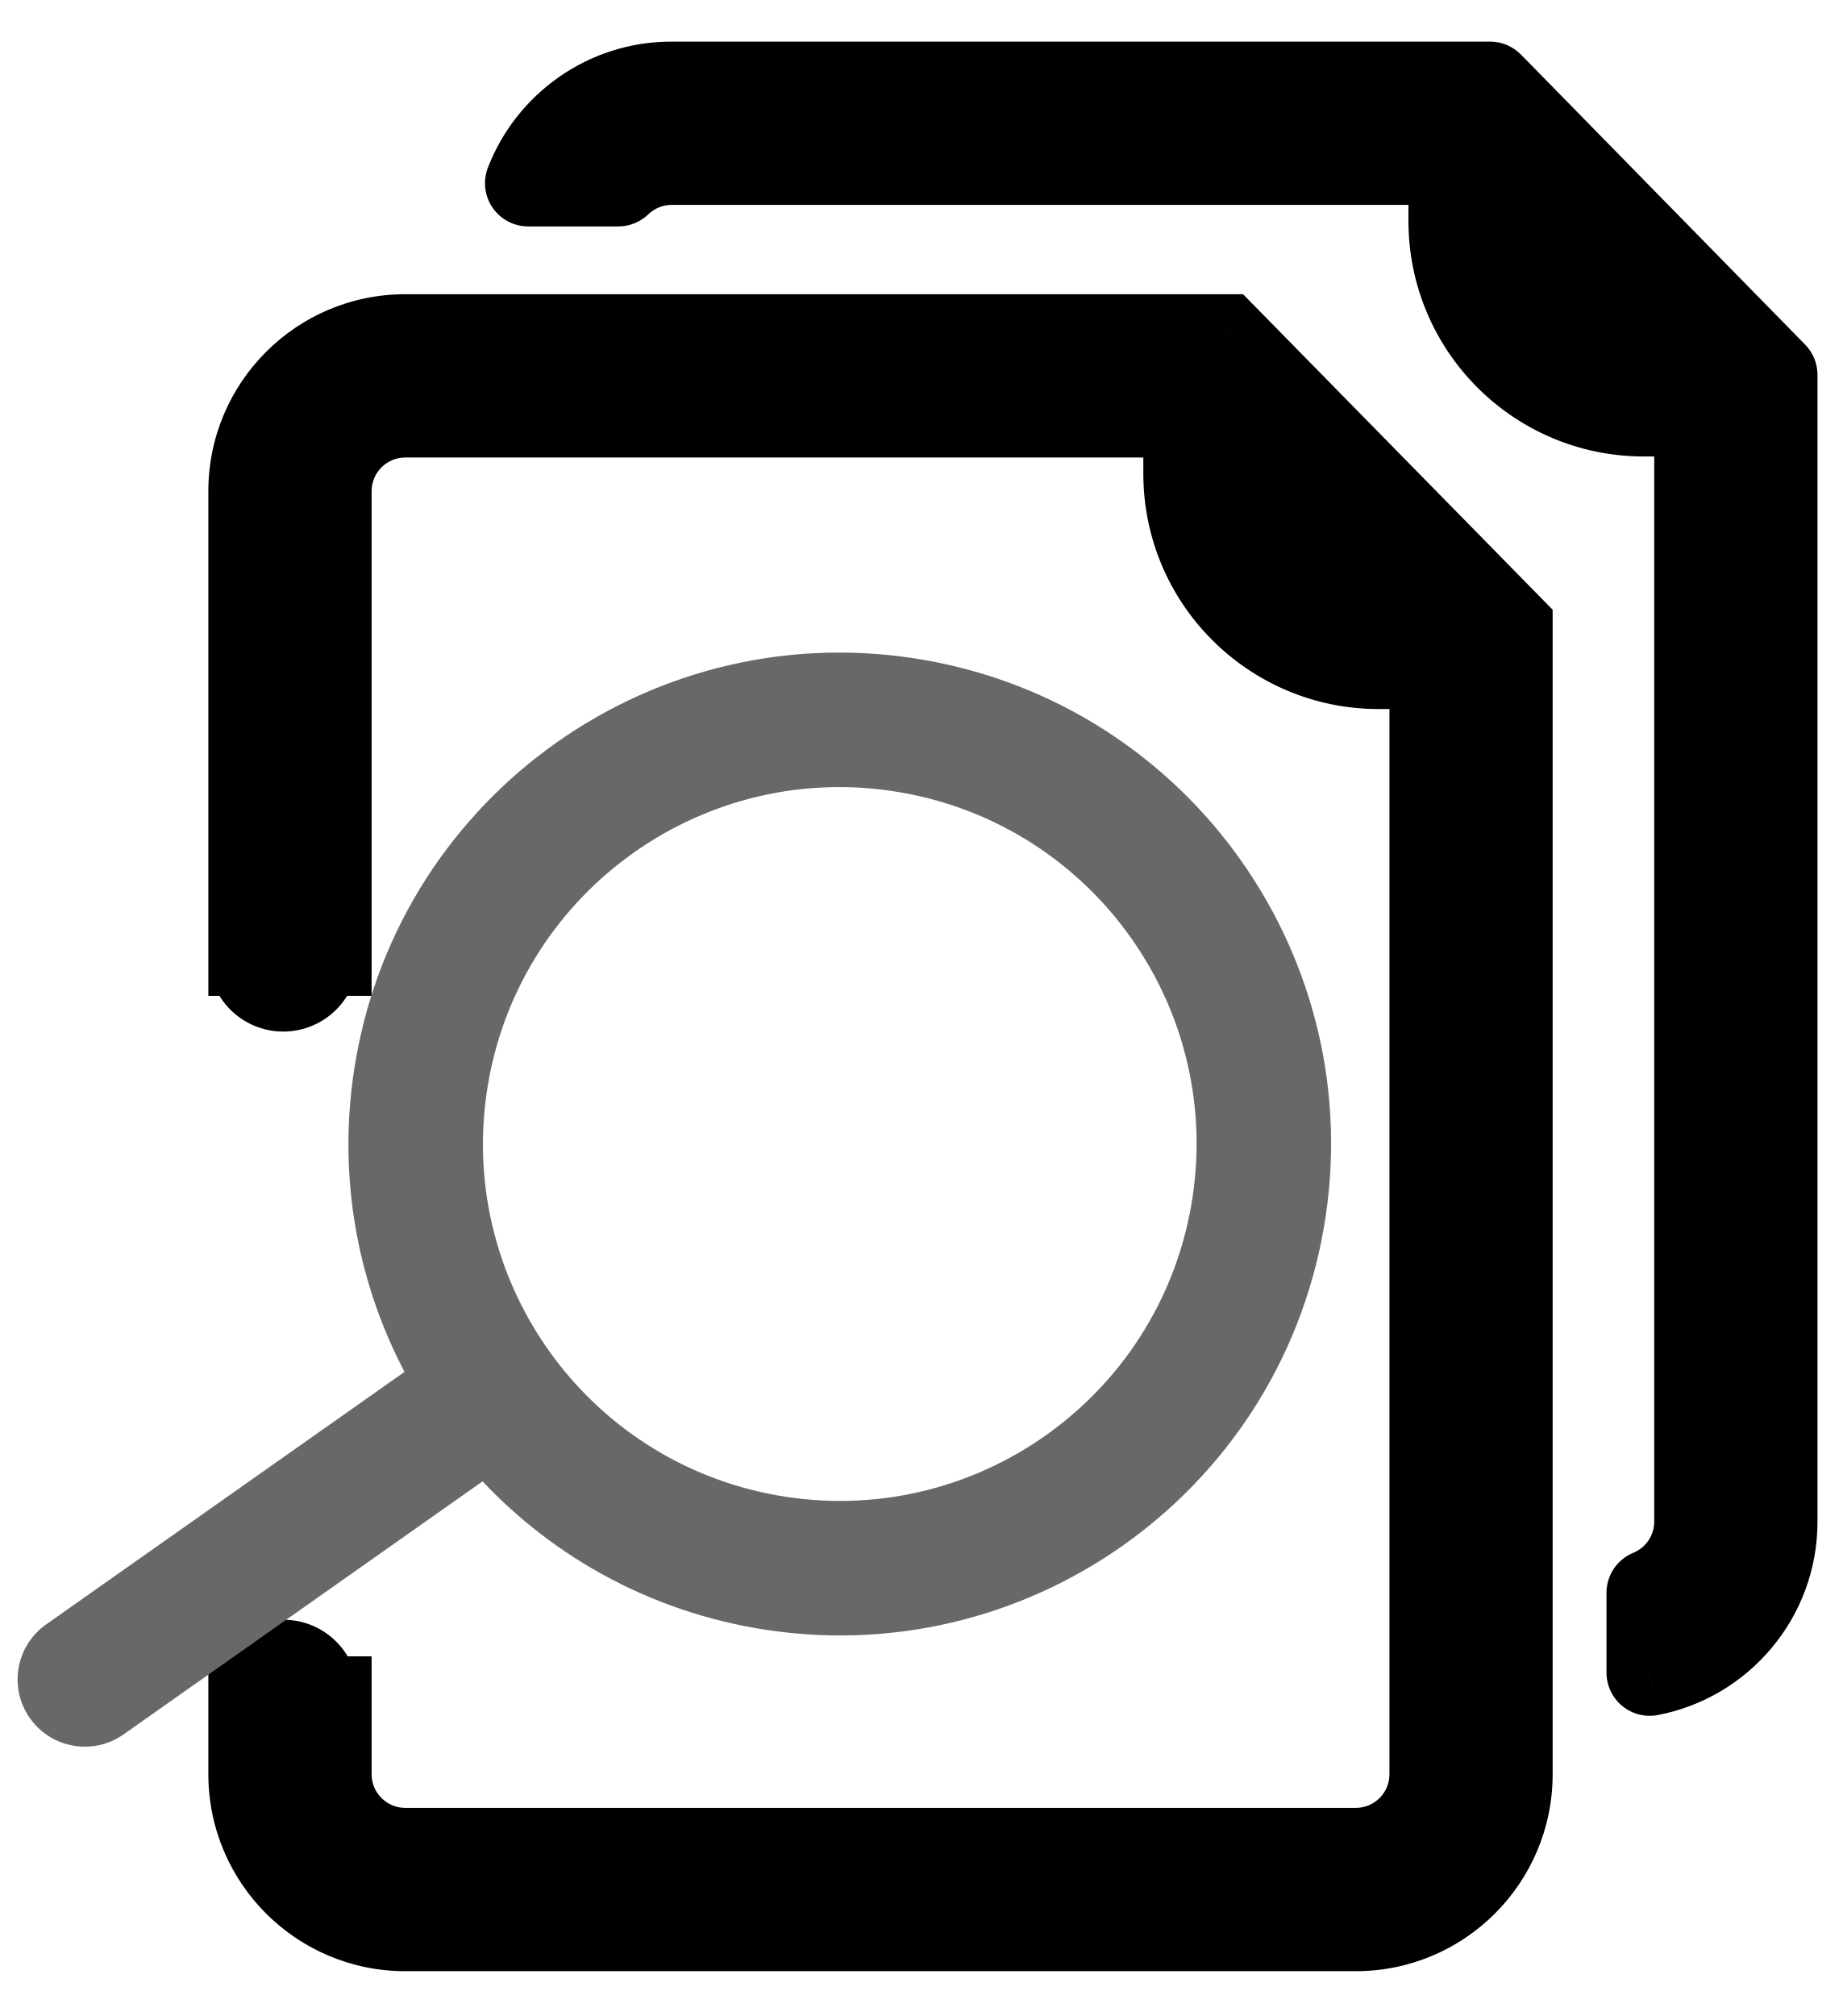
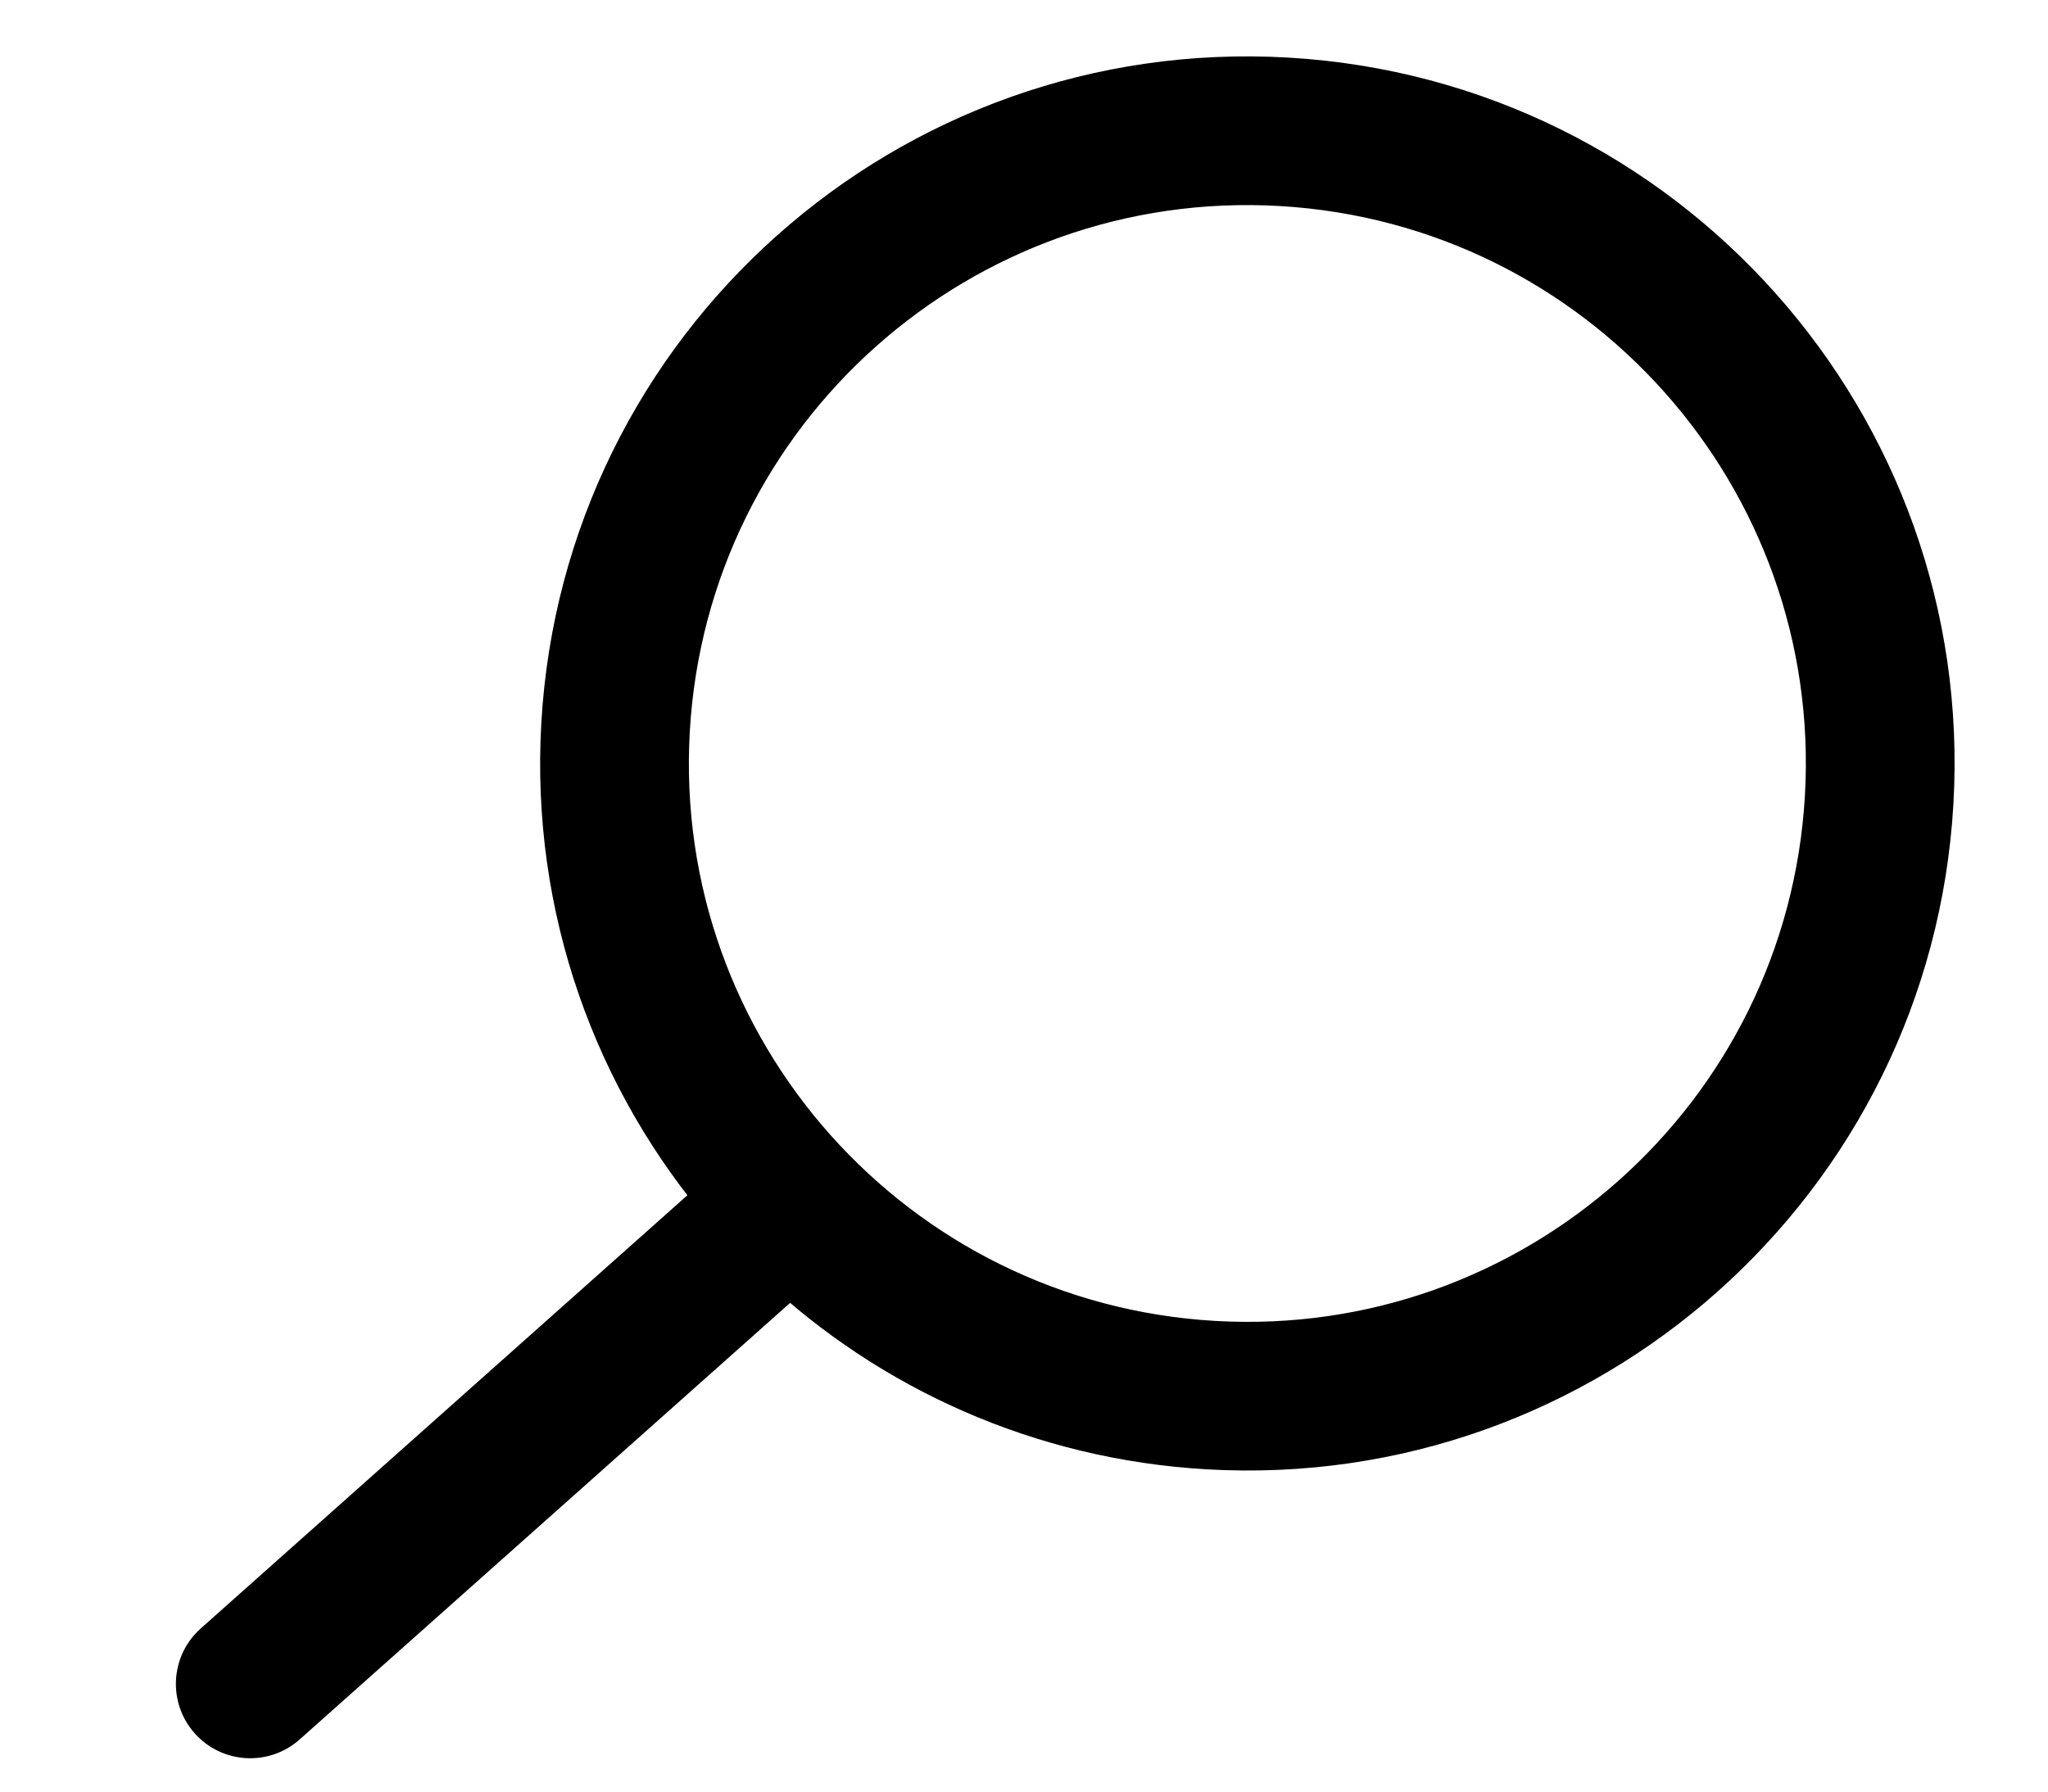
- <svg xmlns="http://www.w3.org/2000/svg" width="32" height="35" viewBox="0 0 32 35" fill="none">
-   <path fill-rule="evenodd" clip-rule="evenodd" d="M20.604 7.193H7.038C6.301 7.193 5.703 7.791 5.703 8.528V16.539H5.465C5.468 16.562 5.47 16.585 5.47 16.608C5.47 16.913 5.223 17.159 4.919 17.159C4.615 17.159 4.368 16.913 4.368 16.608C4.368 16.585 4.37 16.562 4.372 16.539H4.368V8.528C4.368 7.054 5.564 5.858 7.038 5.858H20.604H21.271L21.939 6.538L25.557 10.225L26.212 10.893V11.56V30.802C26.212 32.277 25.017 33.472 23.543 33.472H7.038C5.564 33.472 4.368 32.277 4.368 30.802V29.506H4.375C4.37 29.479 4.368 29.45 4.368 29.421C4.368 29.116 4.615 28.87 4.919 28.87C5.223 28.87 5.47 29.116 5.47 29.421C5.47 29.45 5.467 29.479 5.463 29.506H5.703V30.802C5.703 31.54 6.301 32.138 7.038 32.138H23.543C24.28 32.138 24.878 31.54 24.878 30.802V11.56H23.942C22.098 11.56 20.604 10.066 20.604 8.223V7.193ZM21.953 8.458L23.669 10.207C22.769 10.085 22.059 9.364 21.953 8.458Z" fill="black" />
-   <path d="M20.604 7.193H21.354V6.443H20.604V7.193ZM5.703 16.539V17.289H6.453V16.539H5.703ZM5.465 16.539V15.789H4.615L4.721 16.633L5.465 16.539ZM4.372 16.539L5.117 16.633L5.223 15.789H4.372V16.539ZM4.368 16.539H3.618V17.289H4.368V16.539ZM21.271 5.858L21.807 5.333L21.586 5.108H21.271V5.858ZM21.939 6.538L21.404 7.064L21.939 6.538ZM25.557 10.225L26.093 9.7L26.093 9.7L25.557 10.225ZM26.212 10.893H26.962V10.586L26.748 10.368L26.212 10.893ZM4.368 29.506V28.756H3.618V29.506H4.368ZM4.375 29.506V30.256H5.251L5.116 29.39L4.375 29.506ZM5.463 29.506L4.722 29.39L4.587 30.256H5.463V29.506ZM5.703 29.506H6.453V28.756H5.703V29.506ZM24.878 11.56H25.628V10.81H24.878V11.56ZM21.953 8.458L22.488 7.933L20.953 6.369L21.208 8.546L21.953 8.458ZM23.669 10.207L23.568 10.95L25.739 11.246L24.204 9.682L23.669 10.207ZM7.038 7.943H20.604V6.443H7.038V7.943ZM6.453 8.528C6.453 8.205 6.715 7.943 7.038 7.943V6.443C5.887 6.443 4.953 7.377 4.953 8.528H6.453ZM6.453 16.539V8.528H4.953V16.539H6.453ZM5.465 17.289H5.703V15.789H5.465V17.289ZM6.22 16.608C6.22 16.554 6.216 16.499 6.21 16.445L4.721 16.633C4.72 16.624 4.72 16.616 4.72 16.608H6.22ZM4.919 17.909C5.637 17.909 6.22 17.327 6.22 16.608H4.72C4.72 16.498 4.809 16.409 4.919 16.409V17.909ZM3.618 16.608C3.618 17.327 4.201 17.909 4.919 17.909V16.409C5.029 16.409 5.118 16.498 5.118 16.608H3.618ZM3.628 16.445C3.622 16.499 3.618 16.554 3.618 16.608H5.118C5.118 16.616 5.118 16.624 5.117 16.633L3.628 16.445ZM4.368 17.289H4.372V15.789H4.368V17.289ZM3.618 8.528V16.539H5.118V8.528H3.618ZM7.038 5.108C5.149 5.108 3.618 6.639 3.618 8.528H5.118C5.118 7.468 5.978 6.608 7.038 6.608V5.108ZM20.604 5.108H7.038V6.608H20.604V5.108ZM21.271 5.108H20.604V6.608H21.271V5.108ZM22.474 6.013L21.807 5.333L20.736 6.384L21.404 7.064L22.474 6.013ZM26.093 9.7L22.474 6.013L21.404 7.064L25.022 10.751L26.093 9.7ZM26.748 10.368L26.093 9.7L25.022 10.751L25.677 11.418L26.748 10.368ZM26.962 11.56V10.893H25.462V11.56H26.962ZM26.962 30.802V11.56H25.462V30.802H26.962ZM23.543 34.222C25.431 34.222 26.962 32.691 26.962 30.802H25.462C25.462 31.863 24.603 32.722 23.543 32.722V34.222ZM7.038 34.222H23.543V32.722H7.038V34.222ZM3.618 30.802C3.618 32.691 5.149 34.222 7.038 34.222V32.722C5.978 32.722 5.118 31.863 5.118 30.802H3.618ZM3.618 29.506V30.802H5.118V29.506H3.618ZM4.375 28.756H4.368V30.256H4.375V28.756ZM3.618 29.421C3.618 29.489 3.623 29.556 3.634 29.622L5.116 29.39C5.117 29.401 5.118 29.411 5.118 29.421H3.618ZM4.919 28.12C4.201 28.12 3.618 28.702 3.618 29.421H5.118C5.118 29.531 5.029 29.62 4.919 29.62V28.12ZM6.22 29.421C6.22 28.702 5.637 28.12 4.919 28.12V29.62C4.809 29.62 4.72 29.531 4.72 29.421H6.22ZM6.204 29.622C6.214 29.556 6.22 29.489 6.22 29.421H4.72C4.72 29.411 4.721 29.401 4.722 29.39L6.204 29.622ZM5.703 28.756H5.463V30.256H5.703V28.756ZM6.453 30.802V29.506H4.953V30.802H6.453ZM7.038 31.387C6.715 31.387 6.453 31.126 6.453 30.802H4.953C4.953 31.954 5.887 32.888 7.038 32.888V31.387ZM23.543 31.387H7.038V32.888H23.543V31.387ZM24.128 30.802C24.128 31.126 23.866 31.387 23.543 31.387V32.888C24.694 32.888 25.628 31.954 25.628 30.802H24.128ZM24.128 11.56V30.802H25.628V11.56H24.128ZM23.942 12.31H24.878V10.81H23.942V12.31ZM19.854 8.223C19.854 10.48 21.684 12.31 23.942 12.31V10.81C22.512 10.81 21.354 9.652 21.354 8.223H19.854ZM19.854 7.193V8.223H21.354V7.193H19.854ZM21.417 8.984L23.134 10.732L24.204 9.682L22.488 7.933L21.417 8.984ZM23.77 9.464C23.208 9.387 22.764 8.936 22.698 8.371L21.208 8.546C21.354 9.791 22.329 10.781 23.568 10.95L23.77 9.464Z" fill="black" />
-   <path fill-rule="evenodd" clip-rule="evenodd" d="M11.664 2.807H25.208V3.837C25.208 5.68 26.703 7.175 28.546 7.175H29.476V26.417C29.476 26.975 29.133 27.453 28.647 27.652V29.039C29.88 28.802 30.811 27.718 30.811 26.417V7.175V6.507L30.156 5.84L26.543 2.153L25.876 1.472H25.208H11.664C10.528 1.472 9.558 2.182 9.172 3.181H10.737C10.977 2.95 11.304 2.807 11.664 2.807ZM26.557 4.075L28.268 5.821C27.371 5.696 26.664 4.978 26.557 4.075Z" fill="black" />
-   <path d="M25.208 2.807H25.958C25.958 2.393 25.622 2.057 25.208 2.057V2.807ZM29.476 7.175H30.226C30.226 6.76 29.89 6.425 29.476 6.425V7.175ZM28.647 27.652L28.363 26.958C28.081 27.074 27.897 27.348 27.897 27.652H28.647ZM28.647 29.039H27.897C27.897 29.262 27.997 29.474 28.17 29.617C28.342 29.759 28.569 29.817 28.789 29.775L28.647 29.039ZM30.811 6.507H31.561C31.561 6.311 31.484 6.122 31.346 5.982L30.811 6.507ZM30.156 5.84L29.621 6.365L29.621 6.365L30.156 5.84ZM26.543 2.153L27.079 1.628L27.079 1.628L26.543 2.153ZM25.876 1.472L26.411 0.947C26.27 0.804 26.077 0.722 25.876 0.722V1.472ZM9.172 3.181L8.472 2.911C8.383 3.142 8.414 3.401 8.553 3.605C8.693 3.809 8.925 3.931 9.172 3.931V3.181ZM10.737 3.181V3.931C10.931 3.931 11.118 3.856 11.258 3.721L10.737 3.181ZM26.557 4.075L27.093 3.55C26.868 3.321 26.523 3.26 26.233 3.398C25.944 3.537 25.775 3.844 25.812 4.163L26.557 4.075ZM28.268 5.821L28.165 6.563C28.483 6.607 28.794 6.444 28.938 6.158C29.082 5.871 29.029 5.525 28.804 5.296L28.268 5.821ZM25.208 2.057H11.664V3.557H25.208V2.057ZM25.958 3.837V2.807H24.458V3.837H25.958ZM28.546 6.425C27.117 6.425 25.958 5.266 25.958 3.837H24.458C24.458 6.095 26.288 7.925 28.546 7.925V6.425ZM29.476 6.425H28.546V7.925H29.476V6.425ZM30.226 26.417V7.175H28.726V26.417H30.226ZM28.932 28.346C29.69 28.035 30.226 27.289 30.226 26.417H28.726C28.726 26.66 28.577 26.87 28.363 26.958L28.932 28.346ZM29.397 29.039V27.652H27.897V29.039H29.397ZM30.061 26.417C30.061 27.352 29.392 28.132 28.506 28.302L28.789 29.775C30.368 29.472 31.561 28.084 31.561 26.417H30.061ZM30.061 7.175V26.417H31.561V7.175H30.061ZM30.061 6.507V7.175H31.561V6.507H30.061ZM29.621 6.365L30.275 7.032L31.346 5.982L30.692 5.315L29.621 6.365ZM26.008 2.678L29.621 6.365L30.692 5.315L27.079 1.628L26.008 2.678ZM25.34 1.997L26.008 2.678L27.079 1.628L26.411 0.947L25.34 1.997ZM25.208 2.222H25.876V0.722H25.208V2.222ZM11.664 2.222H25.208V0.722H11.664V2.222ZM9.872 3.451C10.149 2.731 10.848 2.222 11.664 2.222V0.722C10.208 0.722 8.966 1.632 8.472 2.911L9.872 3.451ZM10.737 2.431H9.172V3.931H10.737V2.431ZM11.664 2.057C11.102 2.057 10.591 2.28 10.217 2.641L11.258 3.721C11.364 3.619 11.506 3.557 11.664 3.557V2.057ZM26.022 4.6L27.733 6.346L28.804 5.296L27.093 3.55L26.022 4.6ZM28.371 5.078C27.811 5 27.369 4.55 27.302 3.987L25.812 4.163C25.959 5.405 26.931 6.392 28.165 6.563L28.371 5.078ZM25.126 1.472V3.837H26.626V1.472H25.126ZM28.546 7.257H30.811V5.757H28.546V7.257ZM25.126 3.837C25.126 5.726 26.657 7.257 28.546 7.257V5.757C27.485 5.757 26.626 4.897 26.626 3.837H25.126Z" fill="black" />
-   <path fill-rule="evenodd" clip-rule="evenodd" d="M21.18 21.005C20.549 24.648 17.083 27.09 13.439 26.459C9.795 25.827 7.354 22.361 7.985 18.718C8.617 15.074 12.083 12.632 15.726 13.264C19.37 13.896 21.812 17.361 21.18 21.005ZM22.495 21.233C21.738 25.603 17.581 28.532 13.211 27.774C11.278 27.439 9.628 26.439 8.453 25.05C8.434 25.067 8.414 25.083 8.393 25.098L1.858 29.702C1.556 29.914 1.14 29.842 0.928 29.541C0.715 29.239 0.787 28.823 1.089 28.611L7.624 24.006C7.643 23.993 7.662 23.981 7.682 23.97C6.735 22.38 6.329 20.456 6.67 18.49C7.427 14.12 11.584 11.191 15.954 11.948C20.324 12.706 23.253 16.863 22.495 21.233Z" fill="#686868" />
-   <path d="M13.439 26.459L13.354 26.951L13.354 26.951L13.439 26.459ZM21.18 21.005L21.673 21.09L21.673 21.09L21.18 21.005ZM7.985 18.718L8.478 18.803L8.478 18.803L7.985 18.718ZM13.211 27.774L13.126 28.267L13.126 28.267L13.211 27.774ZM22.495 21.233L22.003 21.148L22.003 21.148L22.495 21.233ZM8.453 25.05L8.835 24.727L8.504 24.335L8.12 24.677L8.453 25.05ZM8.393 25.098L8.681 25.506L8.681 25.506L8.393 25.098ZM1.858 29.702L2.146 30.111L2.146 30.111L1.858 29.702ZM0.928 29.541L0.519 29.829L0.519 29.829L0.928 29.541ZM1.089 28.611L1.377 29.019L1.377 29.019L1.089 28.611ZM7.624 24.006L7.336 23.598L7.336 23.598L7.624 24.006ZM7.682 23.97L7.927 24.405L8.374 24.154L8.112 23.714L7.682 23.97ZM6.67 18.49L7.163 18.575L6.67 18.49ZM15.954 11.948L15.869 12.441L15.869 12.441L15.954 11.948ZM13.354 26.951C17.269 27.63 20.994 25.006 21.673 21.09L20.687 20.919C20.103 24.291 16.896 26.55 13.524 25.966L13.354 26.951ZM7.493 18.632C6.814 22.548 9.438 26.273 13.354 26.951L13.524 25.966C10.153 25.382 7.894 22.175 8.478 18.803L7.493 18.632ZM15.812 12.771C11.896 12.092 8.171 14.717 7.493 18.632L8.478 18.803C9.062 15.432 12.269 13.172 15.641 13.757L15.812 12.771ZM21.673 21.09C22.351 17.174 19.727 13.45 15.812 12.771L15.641 13.757C19.012 14.341 21.272 17.548 20.687 20.919L21.673 21.09ZM13.126 28.267C17.768 29.071 22.183 25.96 22.988 21.318L22.003 21.148C21.292 25.245 17.395 27.992 13.296 27.281L13.126 28.267ZM8.071 25.373C9.319 26.848 11.073 27.911 13.126 28.267L13.296 27.281C11.484 26.967 9.936 26.03 8.835 24.727L8.071 25.373ZM8.12 24.677C8.116 24.681 8.111 24.685 8.105 24.689L8.681 25.506C8.718 25.48 8.752 25.453 8.785 25.423L8.12 24.677ZM8.105 24.689L1.57 29.293L2.146 30.111L8.681 25.506L8.105 24.689ZM1.57 29.293C1.494 29.346 1.39 29.328 1.336 29.253L0.519 29.829C0.89 30.356 1.619 30.482 2.146 30.111L1.57 29.293ZM1.336 29.253C1.283 29.177 1.301 29.073 1.377 29.019L0.801 28.202C0.274 28.573 0.147 29.302 0.519 29.829L1.336 29.253ZM1.377 29.019L7.912 24.415L7.336 23.598L0.801 28.202L1.377 29.019ZM7.912 24.415C7.917 24.411 7.922 24.408 7.927 24.405L7.437 23.534C7.403 23.553 7.369 23.574 7.336 23.598L7.912 24.415ZM6.177 18.404C5.815 20.493 6.246 22.537 7.253 24.226L8.112 23.714C7.223 22.222 6.843 20.42 7.163 18.575L6.177 18.404ZM16.04 11.456C11.398 10.651 6.982 13.762 6.177 18.404L7.163 18.575C7.873 14.477 11.771 11.731 15.869 12.441L16.04 11.456ZM22.988 21.318C23.793 16.676 20.682 12.261 16.04 11.456L15.869 12.441C19.967 13.152 22.713 17.049 22.003 21.148L22.988 21.318Z" fill="#686868" />
+ <svg xmlns="http://www.w3.org/2000/svg" width="40" height="35" viewBox="0 0 40 35" fill="none">
+   <path fill-rule="evenodd" clip-rule="evenodd" d="M36.02 15.591C35.646 22.029 30.125 26.945 23.687 26.572C17.249 26.198 12.333 20.677 12.706 14.239C13.079 7.801 18.601 2.885 25.039 3.258C31.477 3.631 36.393 9.153 36.02 15.591ZM37.385 15.67C36.968 22.862 30.8 28.354 23.608 27.937C20.43 27.753 17.584 26.445 15.432 24.423L5.342 33.407C5.06 33.658 4.628 33.633 4.377 33.351C4.126 33.069 4.151 32.637 4.433 32.386L14.486 23.435C12.35 20.959 11.136 17.682 11.341 14.16C11.758 6.968 17.926 1.476 25.118 1.893C32.31 2.31 37.802 8.478 37.385 15.67Z" fill="black" />
+   <path d="M23.687 26.572L23.643 27.339L23.643 27.339L23.687 26.572ZM36.02 15.591L36.787 15.635L36.787 15.635L36.02 15.591ZM12.706 14.239L11.939 14.195L12.706 14.239ZM25.039 3.258L25.083 2.491L25.083 2.491L25.039 3.258ZM23.608 27.937L23.652 27.17L23.652 27.17L23.608 27.937ZM37.385 15.67L36.618 15.625L36.618 15.625L37.385 15.67ZM15.432 24.423L15.959 23.863L15.447 23.381L14.921 23.849L15.432 24.423ZM5.342 33.407L4.831 32.833L4.831 32.833L5.342 33.407ZM4.377 33.351L3.803 33.862L3.803 33.862L4.377 33.351ZM4.433 32.386L3.922 31.812L3.922 31.812L4.433 32.386ZM14.486 23.435L14.997 24.009L15.562 23.506L15.067 22.933L14.486 23.435ZM11.341 14.16L12.108 14.204L12.108 14.204L11.341 14.16ZM25.118 1.893L25.162 1.125L25.162 1.125L25.118 1.893ZM23.643 27.339C30.504 27.736 36.389 22.497 36.787 15.635L35.252 15.546C34.904 21.56 29.746 26.153 23.732 25.805L23.643 27.339ZM11.939 14.195C11.541 21.056 16.781 26.941 23.643 27.339L23.732 25.805C17.717 25.456 13.125 20.298 13.473 14.284L11.939 14.195ZM25.083 2.491C18.222 2.093 12.337 7.333 11.939 14.195L13.473 14.284C13.822 8.269 18.98 3.677 24.994 4.025L25.083 2.491ZM36.787 15.635C37.185 8.774 31.945 2.889 25.083 2.491L24.994 4.025C31.008 4.374 35.601 9.532 35.252 15.546L36.787 15.635ZM23.564 28.704C31.179 29.146 37.711 23.33 38.152 15.714L36.618 15.625C36.226 22.394 30.421 27.562 23.652 27.17L23.564 28.704ZM14.906 24.983C17.184 27.124 20.199 28.509 23.564 28.704L23.652 27.17C20.661 26.997 17.983 25.767 15.959 23.863L14.906 24.983ZM14.921 23.849L4.831 32.833L5.853 33.981L15.944 24.997L14.921 23.849ZM4.831 32.833C4.866 32.802 4.92 32.805 4.951 32.84L3.803 33.862C4.336 34.461 5.254 34.514 5.853 33.981L4.831 32.833ZM4.951 32.84C4.982 32.875 4.979 32.928 4.944 32.959L3.922 31.812C3.323 32.345 3.27 33.263 3.803 33.862L4.951 32.84ZM4.944 32.959L14.997 24.009L13.975 22.861L3.922 31.812L4.944 32.959ZM10.573 14.115C10.357 17.845 11.643 21.316 13.904 23.937L15.067 22.933C13.056 20.602 11.916 17.519 12.108 14.204L10.573 14.115ZM25.162 1.125C17.547 0.684 11.015 6.5 10.573 14.115L12.108 14.204C12.5 7.436 18.305 2.267 25.073 2.66L25.162 1.125ZM38.152 15.714C38.594 8.099 32.778 1.567 25.162 1.125L25.073 2.66C31.842 3.052 37.01 8.857 36.618 15.625L38.152 15.714Z" fill="black" />
</svg>
